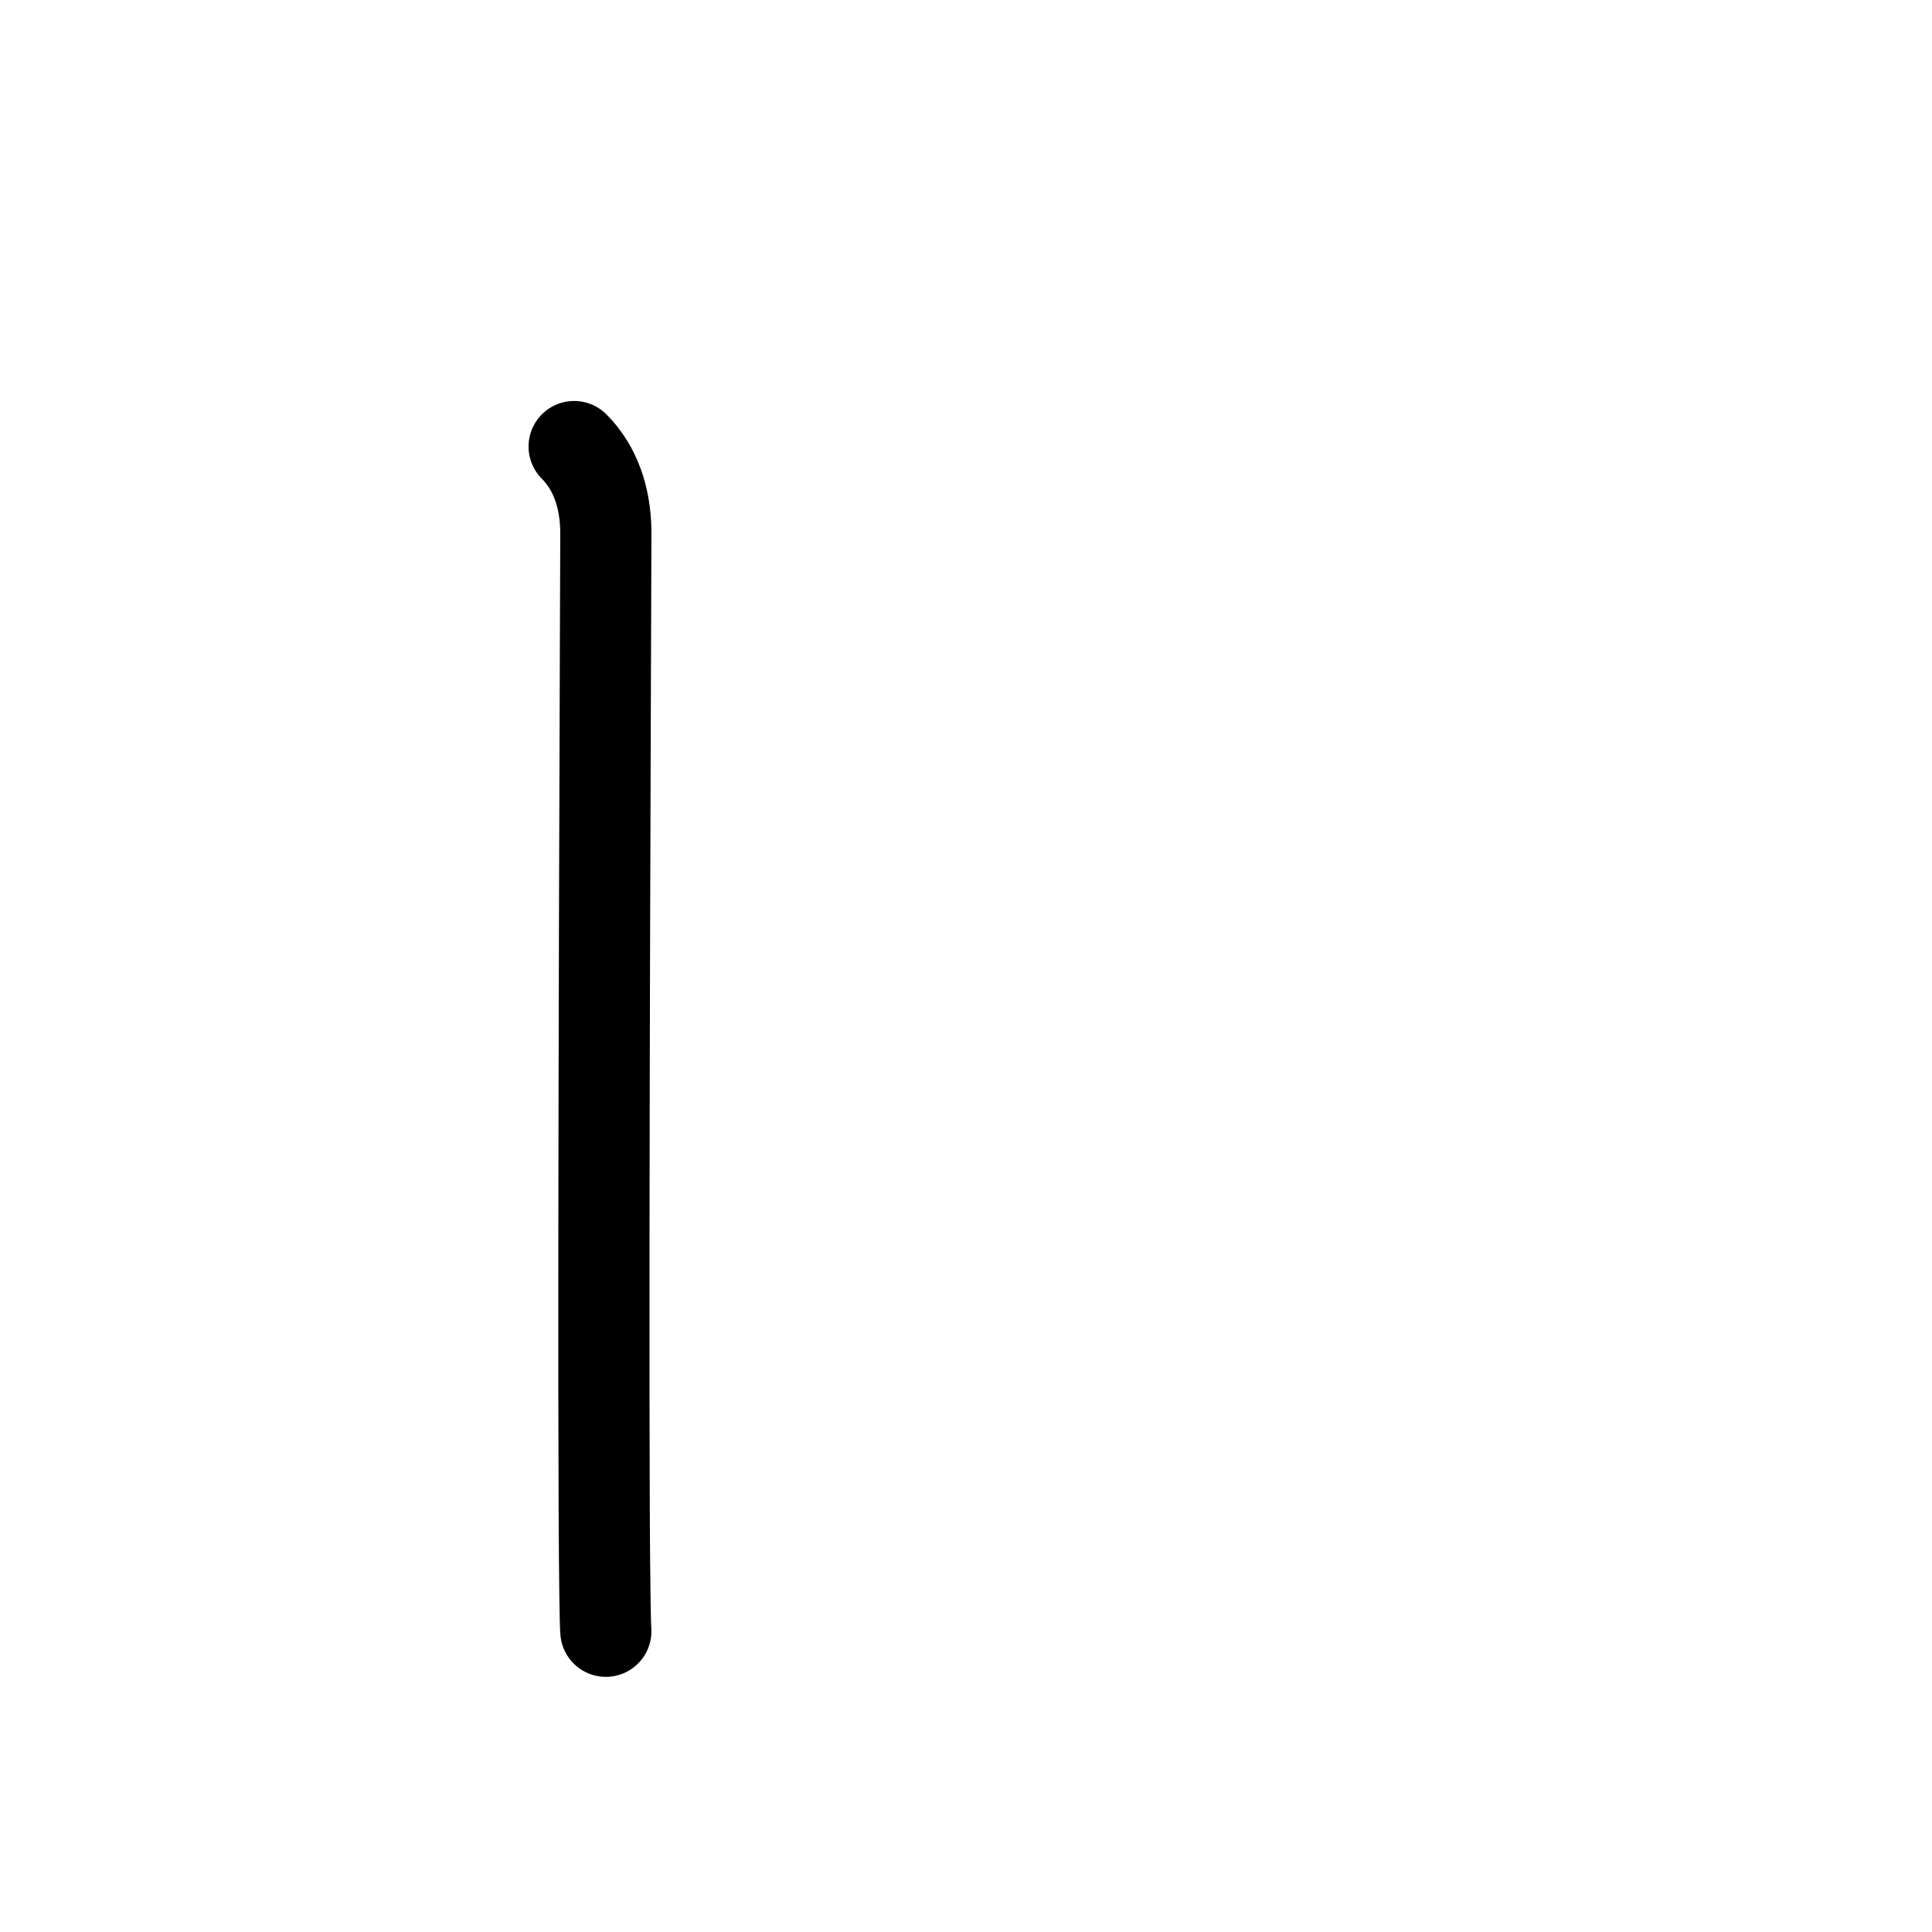
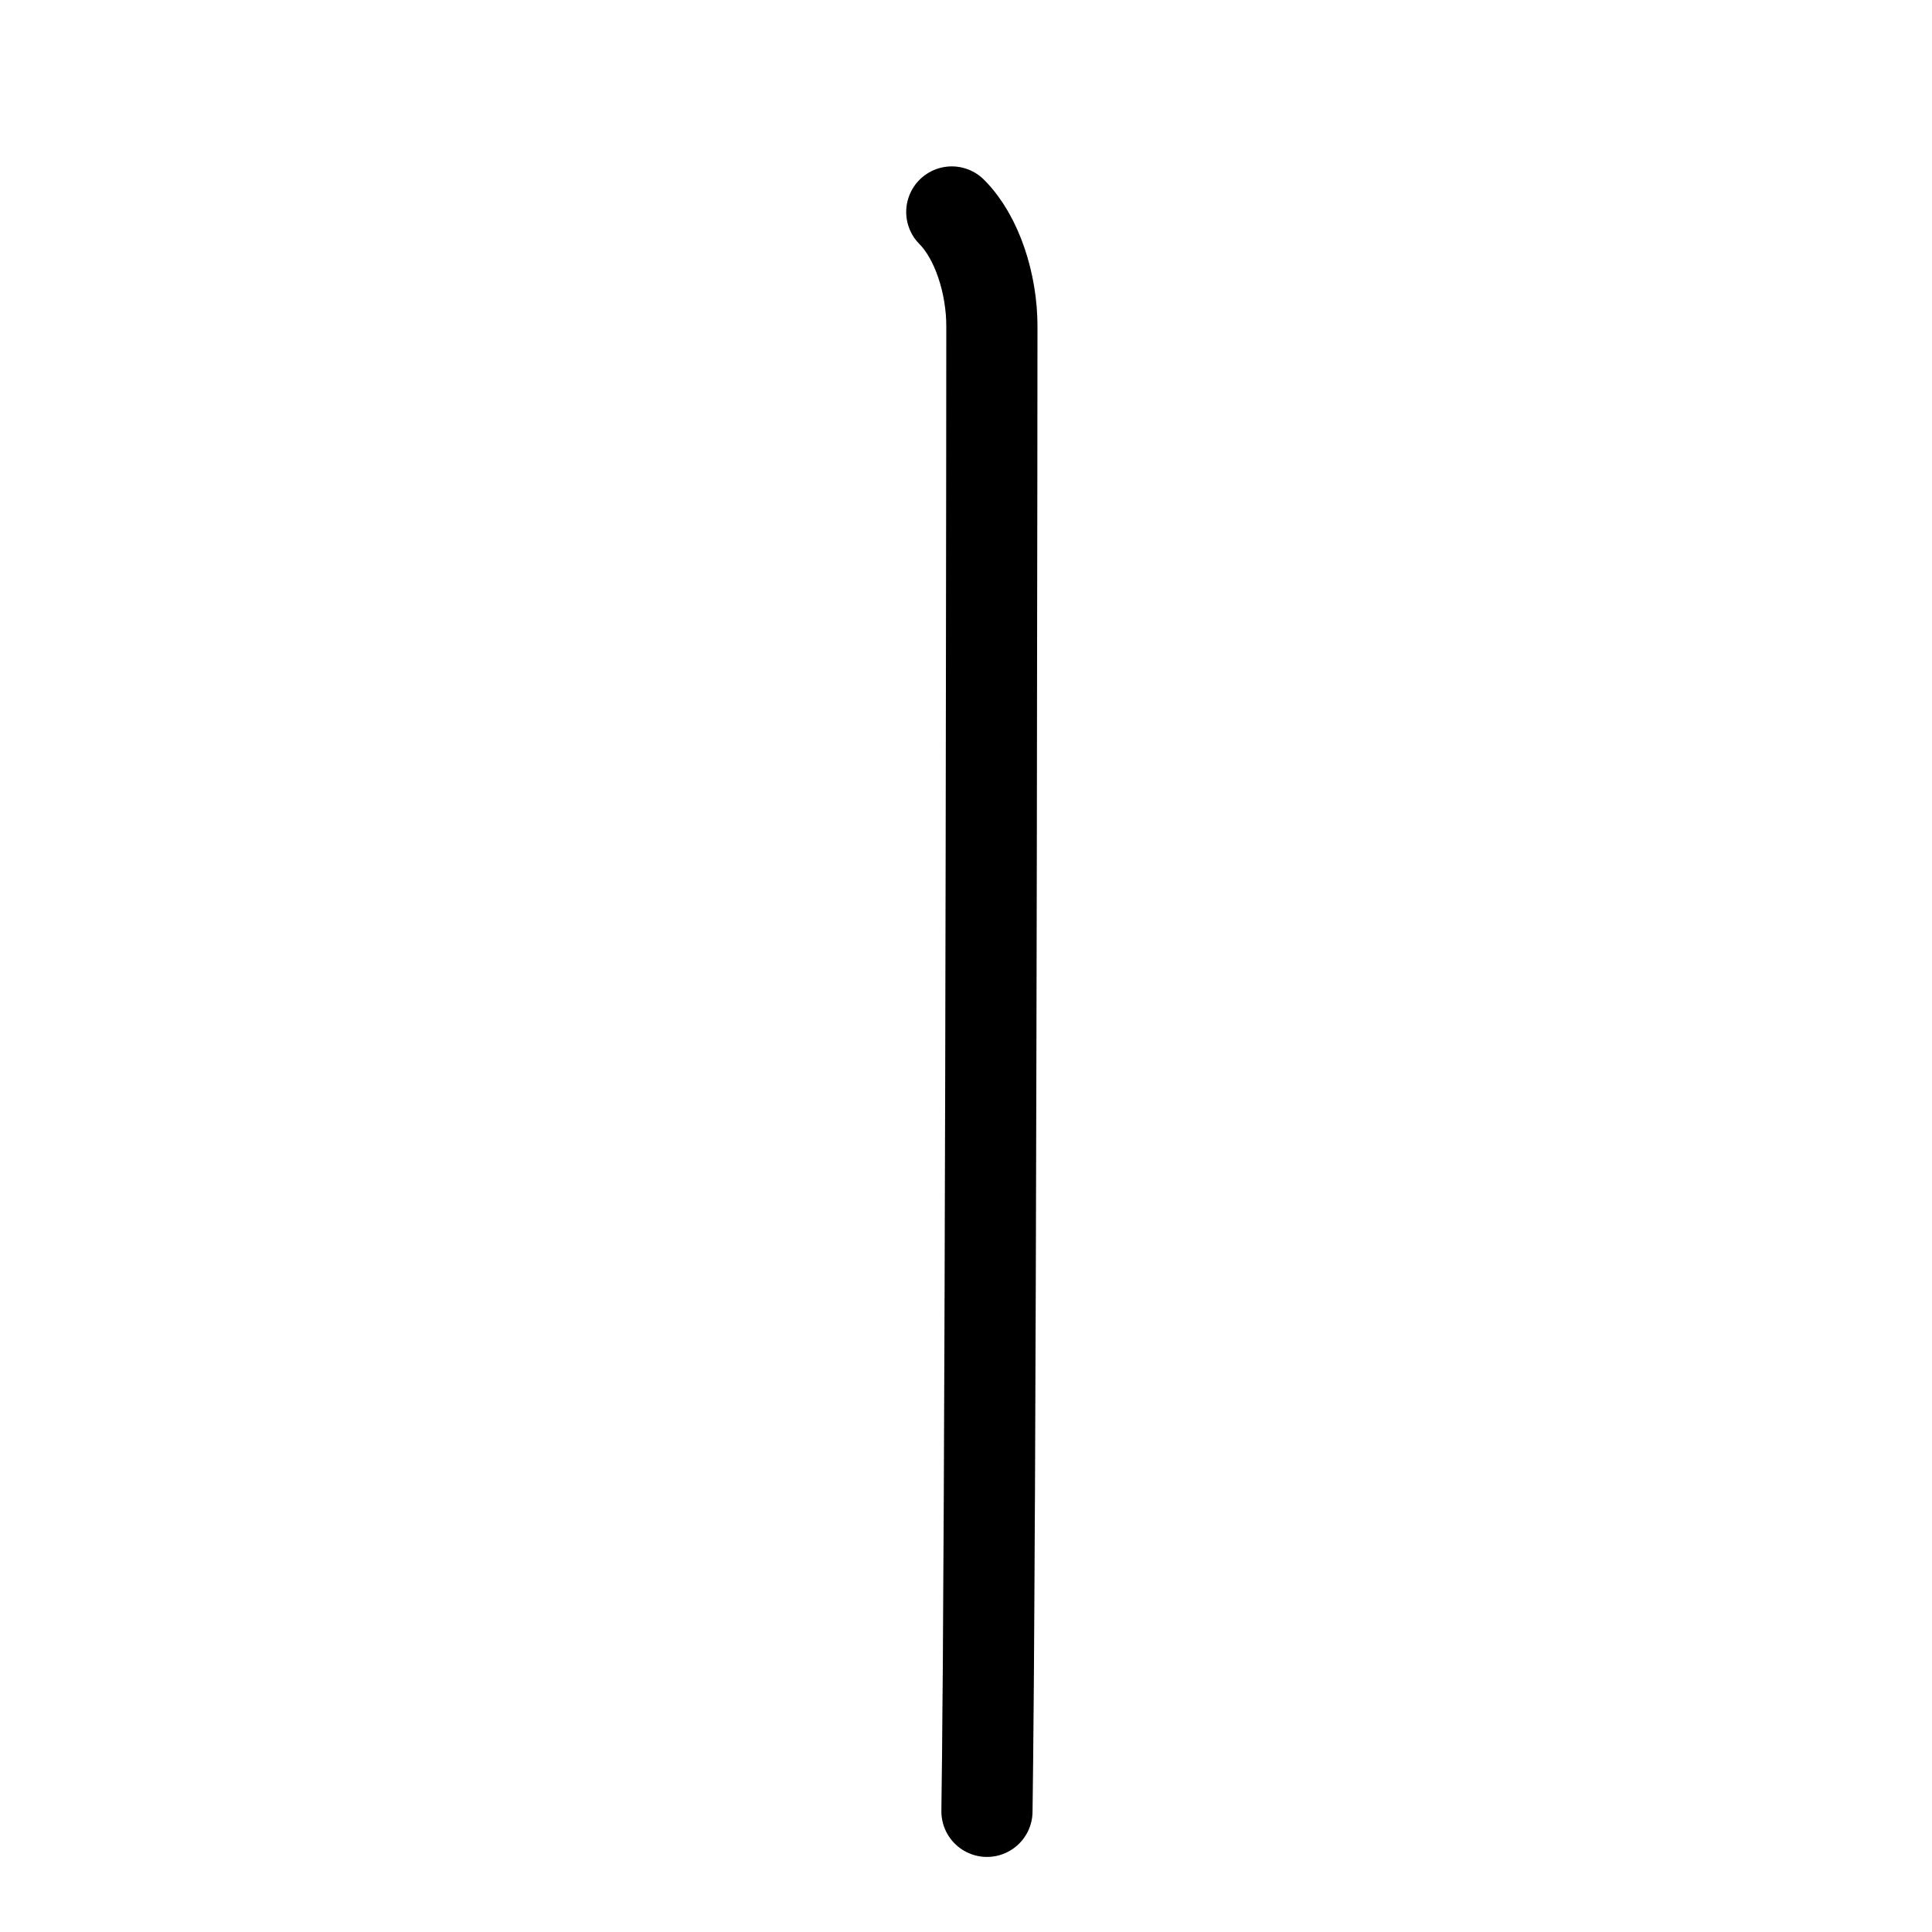
- <svg xmlns="http://www.w3.org/2000/svg" version="1.1" xml:space="preserve" height="106" width="106" viewBox="0 0 106 106" id="vertical-line-stop" class="kanjivg">
+ <svg xmlns="http://www.w3.org/2000/svg" class="kanjivg" id="vertical-line-stop" viewBox="0 0 106 106" width="106" height="106" xml:space="preserve" version="1.1" baseProfile="full">
  <defs>
-     <style type="text/css">
-       path.black{fill:none;stroke:black;stroke-width:5;stroke-linecap:round;stroke-linejoin:round;}path.grey{fill:none;stroke:#ddd;stroke-width:5;stroke-linecap:round;stroke-linejoin:round;}path.stroke{fill:none;stroke:black;stroke-width:5;stroke-linecap:round;stroke-linejoin:round;}text{font-size:16px;font-family:Segoe UI Symbol,Cambria Math,DejaVu Sans,Symbola,Quivira,STIX,Code2000;-webkit-touch-callout:none;cursor:pointer;-webkit-user-select:none;-khtml-user-select:none;-moz-user-select:none;-ms-user-select:none;user-select: none;}text:hover{color:#777;}#reset{font-weight:bold;}
-     </style>
-     <marker style="overflow:visible" markerHeight="8" markerWidth="8" id="markerStart">
-       <circle style="stroke:none;fill:red;fill-opacity:0.5" r="1.5" cy="0" cx="0" />
+     <style type="text/css">path.black{fill:none;stroke:black;stroke-width:5;stroke-linecap:round;stroke-linejoin:round;}path.grey{fill:none;stroke:#ddd;stroke-width:5;stroke-linecap:round;stroke-linejoin:round;}path.stroke{fill:none;stroke:black;stroke-width:5;stroke-linecap:round;stroke-linejoin:round;}text{font-size:16px;font-family:Segoe UI Symbol,Cambria Math,DejaVu Sans,Symbola,Quivira,STIX,Code2000;-webkit-touch-callout:none;cursor:pointer;-webkit-user-select:none;-khtml-user-select:none;-moz-user-select:none;-ms-user-select:none;user-select: none;}text:hover{color:#777;}#reset{font-weight:bold;}</style>
+     <marker id="markerStart" markerWidth="8" markerHeight="8" style="overflow: visible;">
+       <circle cx="0" cy="0" r="1.5" style="stroke: none; fill: red; fill-opacity: 0.5;" />
    </marker>
-     <marker style="overflow:visible" id="markerEnd">
-       <circle style="stroke:none;fill:blue;fill-opacity:0.5" r="0.8" cy="0" cx="0">
-         
+     <marker id="markerEnd" style="overflow: visible;">
+       <circle cx="0" cy="0" r="0.8" style="stroke: none; fill: blue; fill-opacity: 0.5;">
+         <animate attributeName="opacity" from="1" to="0" dur="3s" repeatCount="indefinite" />
      </circle>
    </marker>
  </defs>
-   <path d="M31.5,24.5c1.12,1.12,1.74,2.75,1.74,4.75c0,1.6-0.16,38.11-0.09,53.5c0.02,3.82,0.05,6.35,0.09,6.75" class="grey" />
-   <path stroke-dasharray="150" d="M31.5,24.5c1.12,1.12,1.74,2.75,1.74,4.75c0,1.6-0.16,38.11-0.09,53.5c0.02,3.82,0.05,6.35,0.09,6.75" class="stroke">
-     
+   <path class="grey" d="M52.22,11.63c1.4,1.4,2.2,3.96,2.2,6.26c0,1.13-0.03,51.22-0.19,73.41c-0.03,3.96-0.06,6.83-0.08,8.08" />
+   <path class="stroke" d="M52.22,11.63c1.4,1.4,2.2,3.96,2.2,6.26c0,1.13-0.03,51.22-0.19,73.41c-0.03,3.96-0.06,6.83-0.08,8.08" stroke-dasharray="150">
+     <animate attributeName="stroke-dashoffset" from="150" to="0" dur="1.8s" begin="0.0s" fill="freeze" />
  </path>
</svg>
